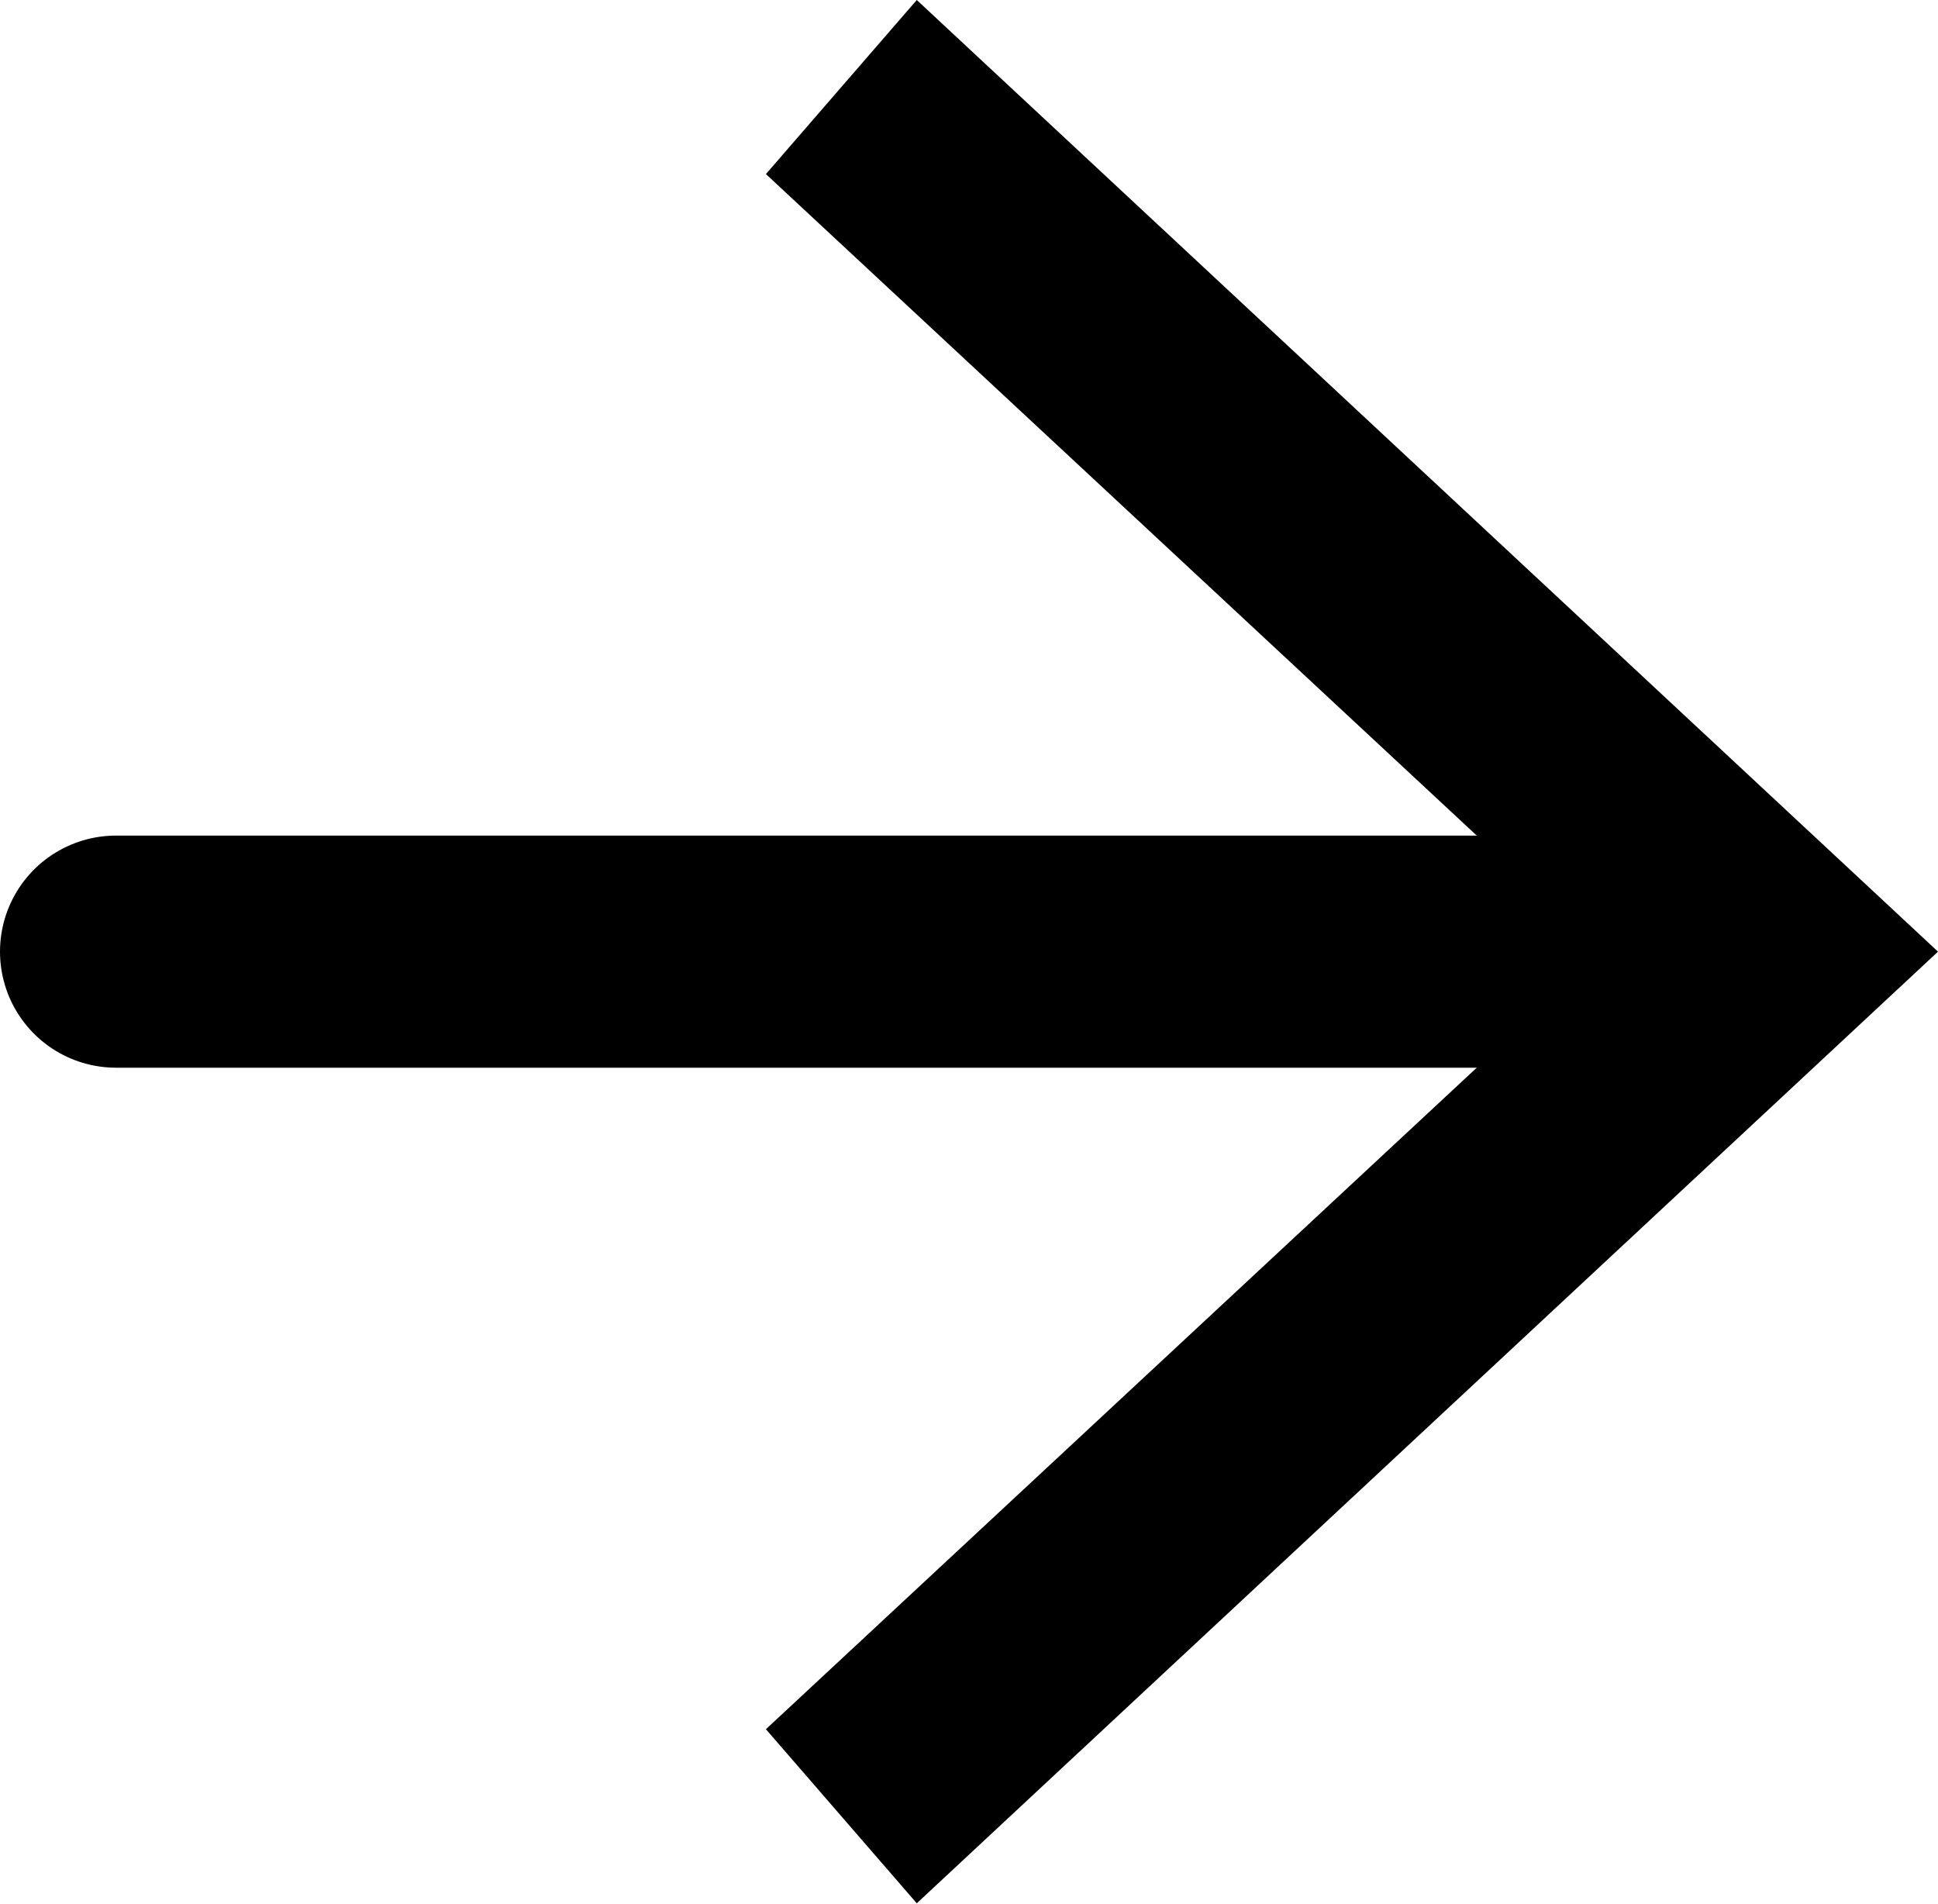
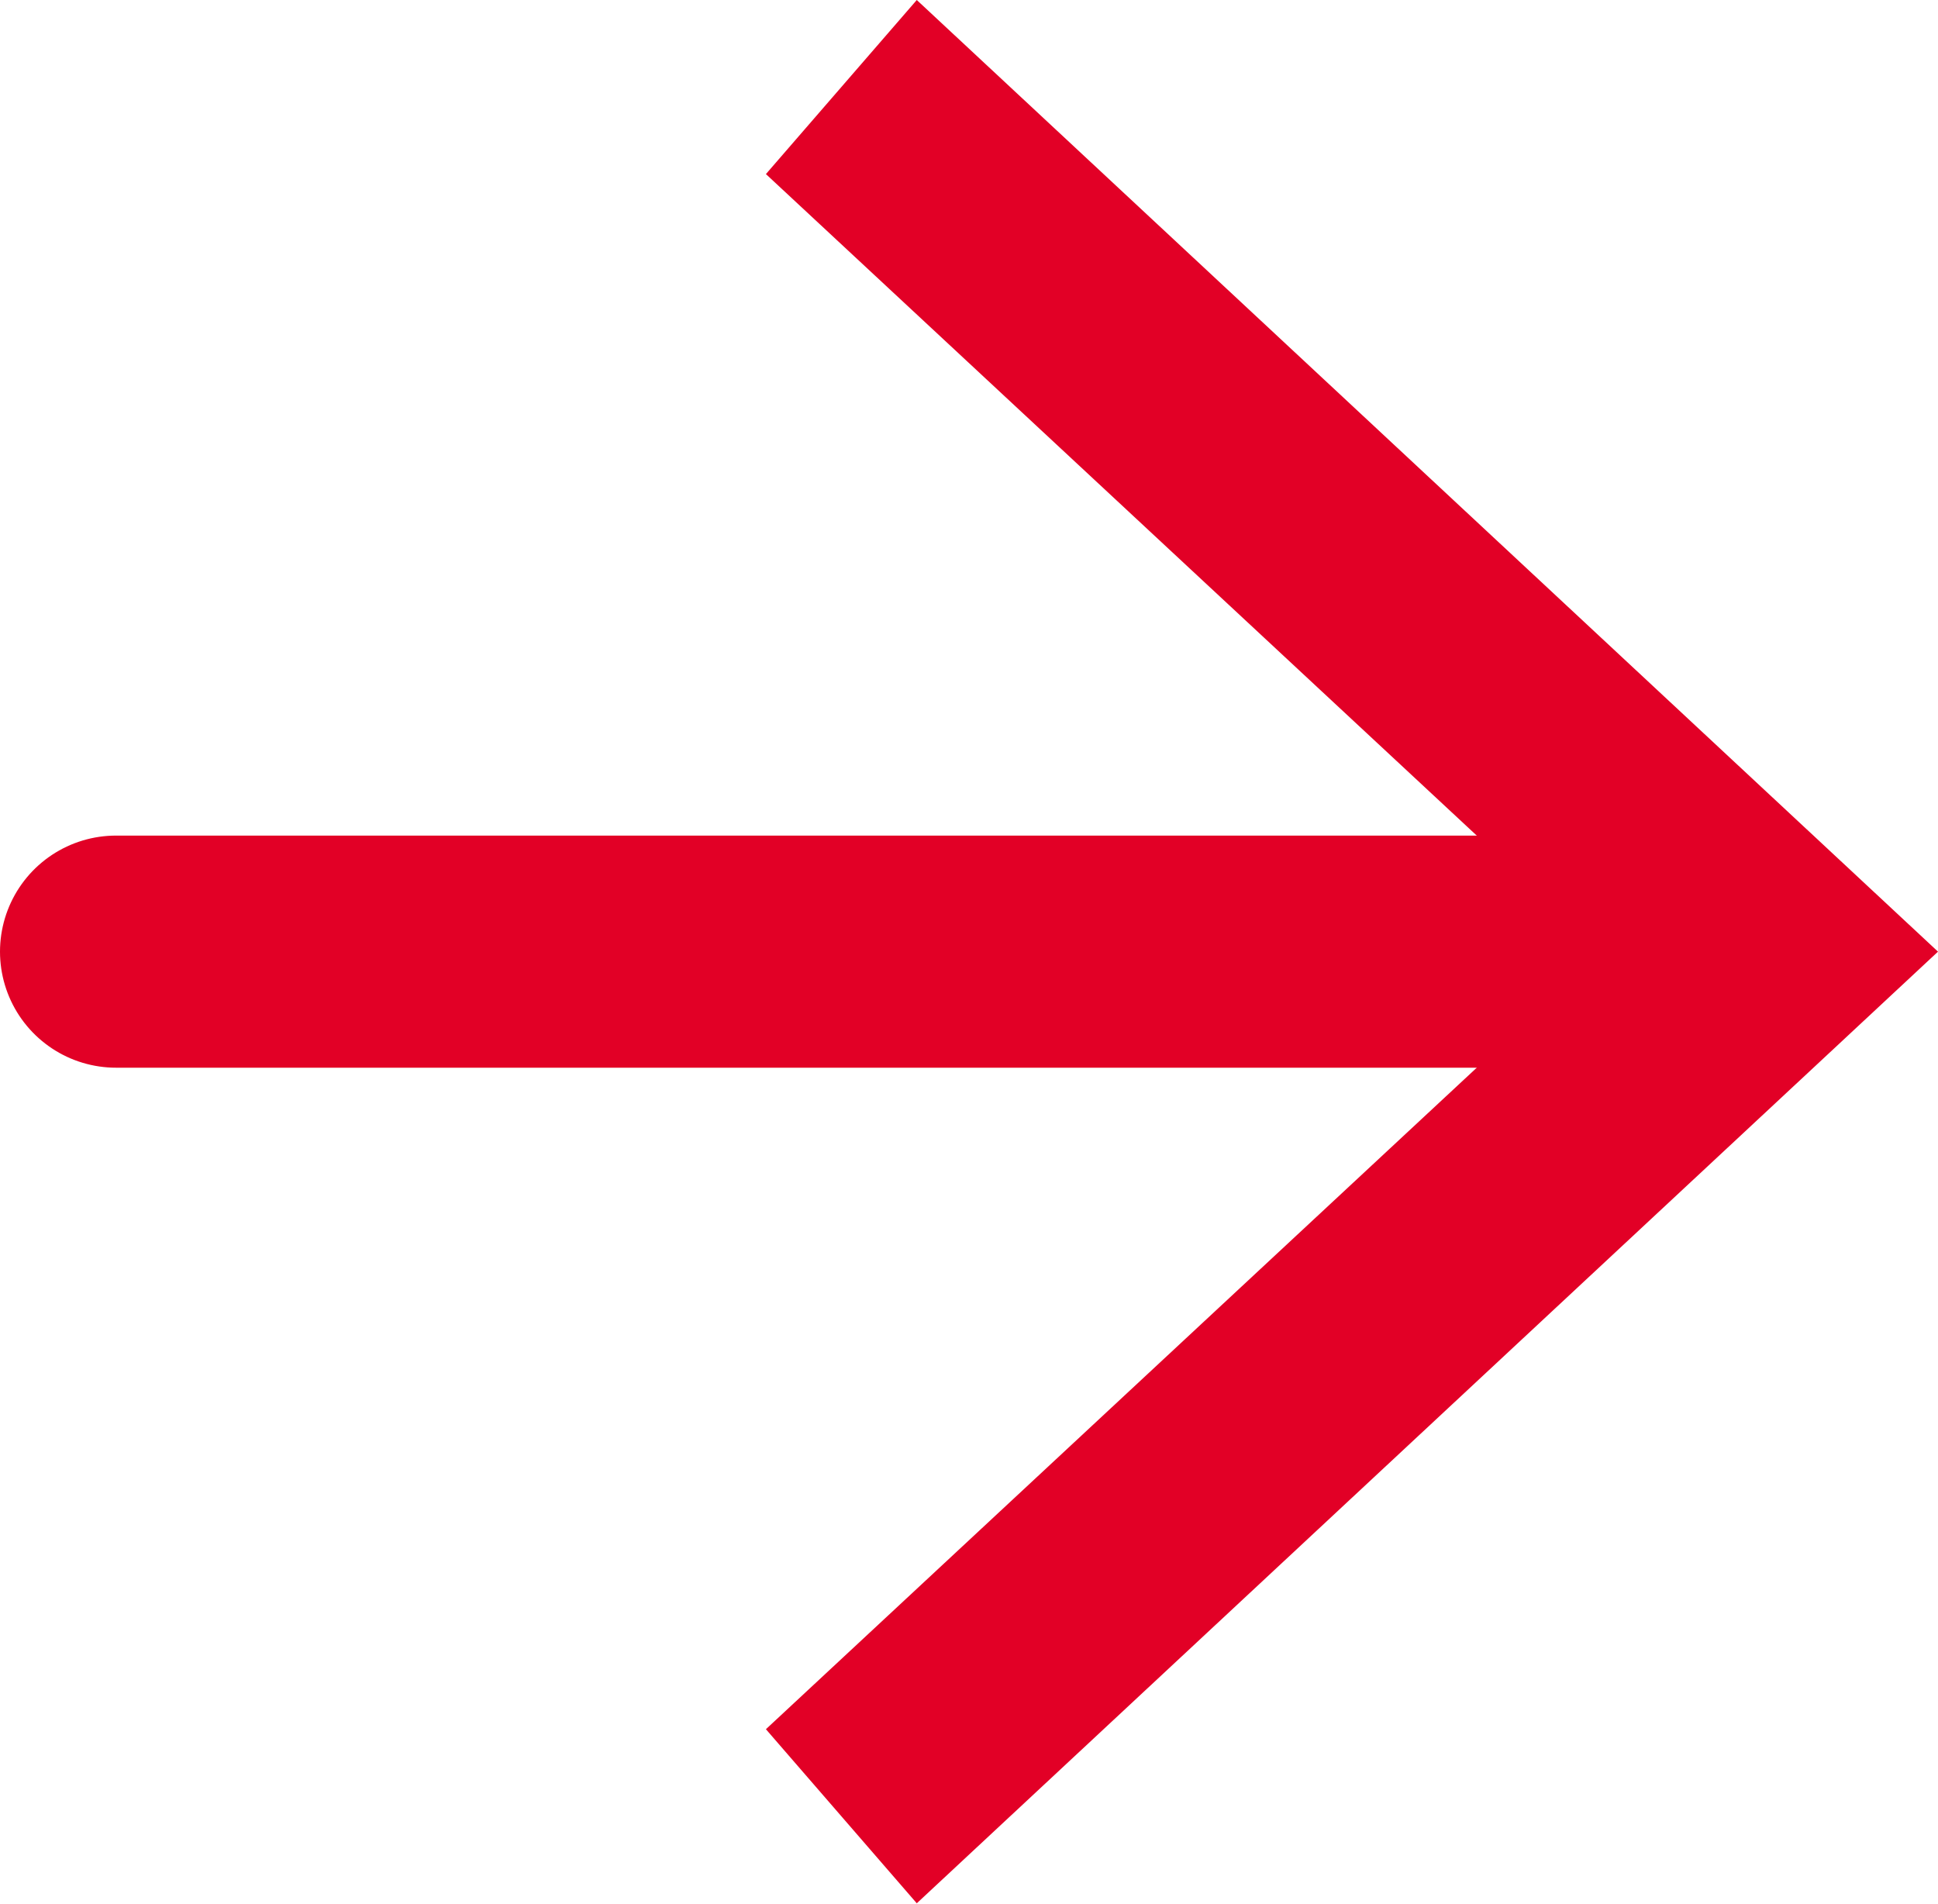
<svg xmlns="http://www.w3.org/2000/svg" id="Ebene_1" data-name="Ebene 1" version="1.1" viewBox="0 0 16.7 16.4">
  <defs>
    <style>
      .cls-1 {
        fill: none;
-         stroke: #000;
+         stroke: #E20026;
        stroke-linecap: round;
        stroke-miterlimit: 10;
        stroke-width: 2px;
      }

      .cls-2 {
-         fill: #000;
+         fill: #E20026;
        stroke-width: 0px;
      }
    </style>
  </defs>
  <line class="cls-1" x1="1" y1="8.2" x2="14.5" y2="8.2" />
  <polygon class="cls-2" points="7.9 16.4 6.6 14.9 13.8 8.2 6.6 1.5 7.9 0 16.7 8.2 7.9 16.4" />
</svg>
